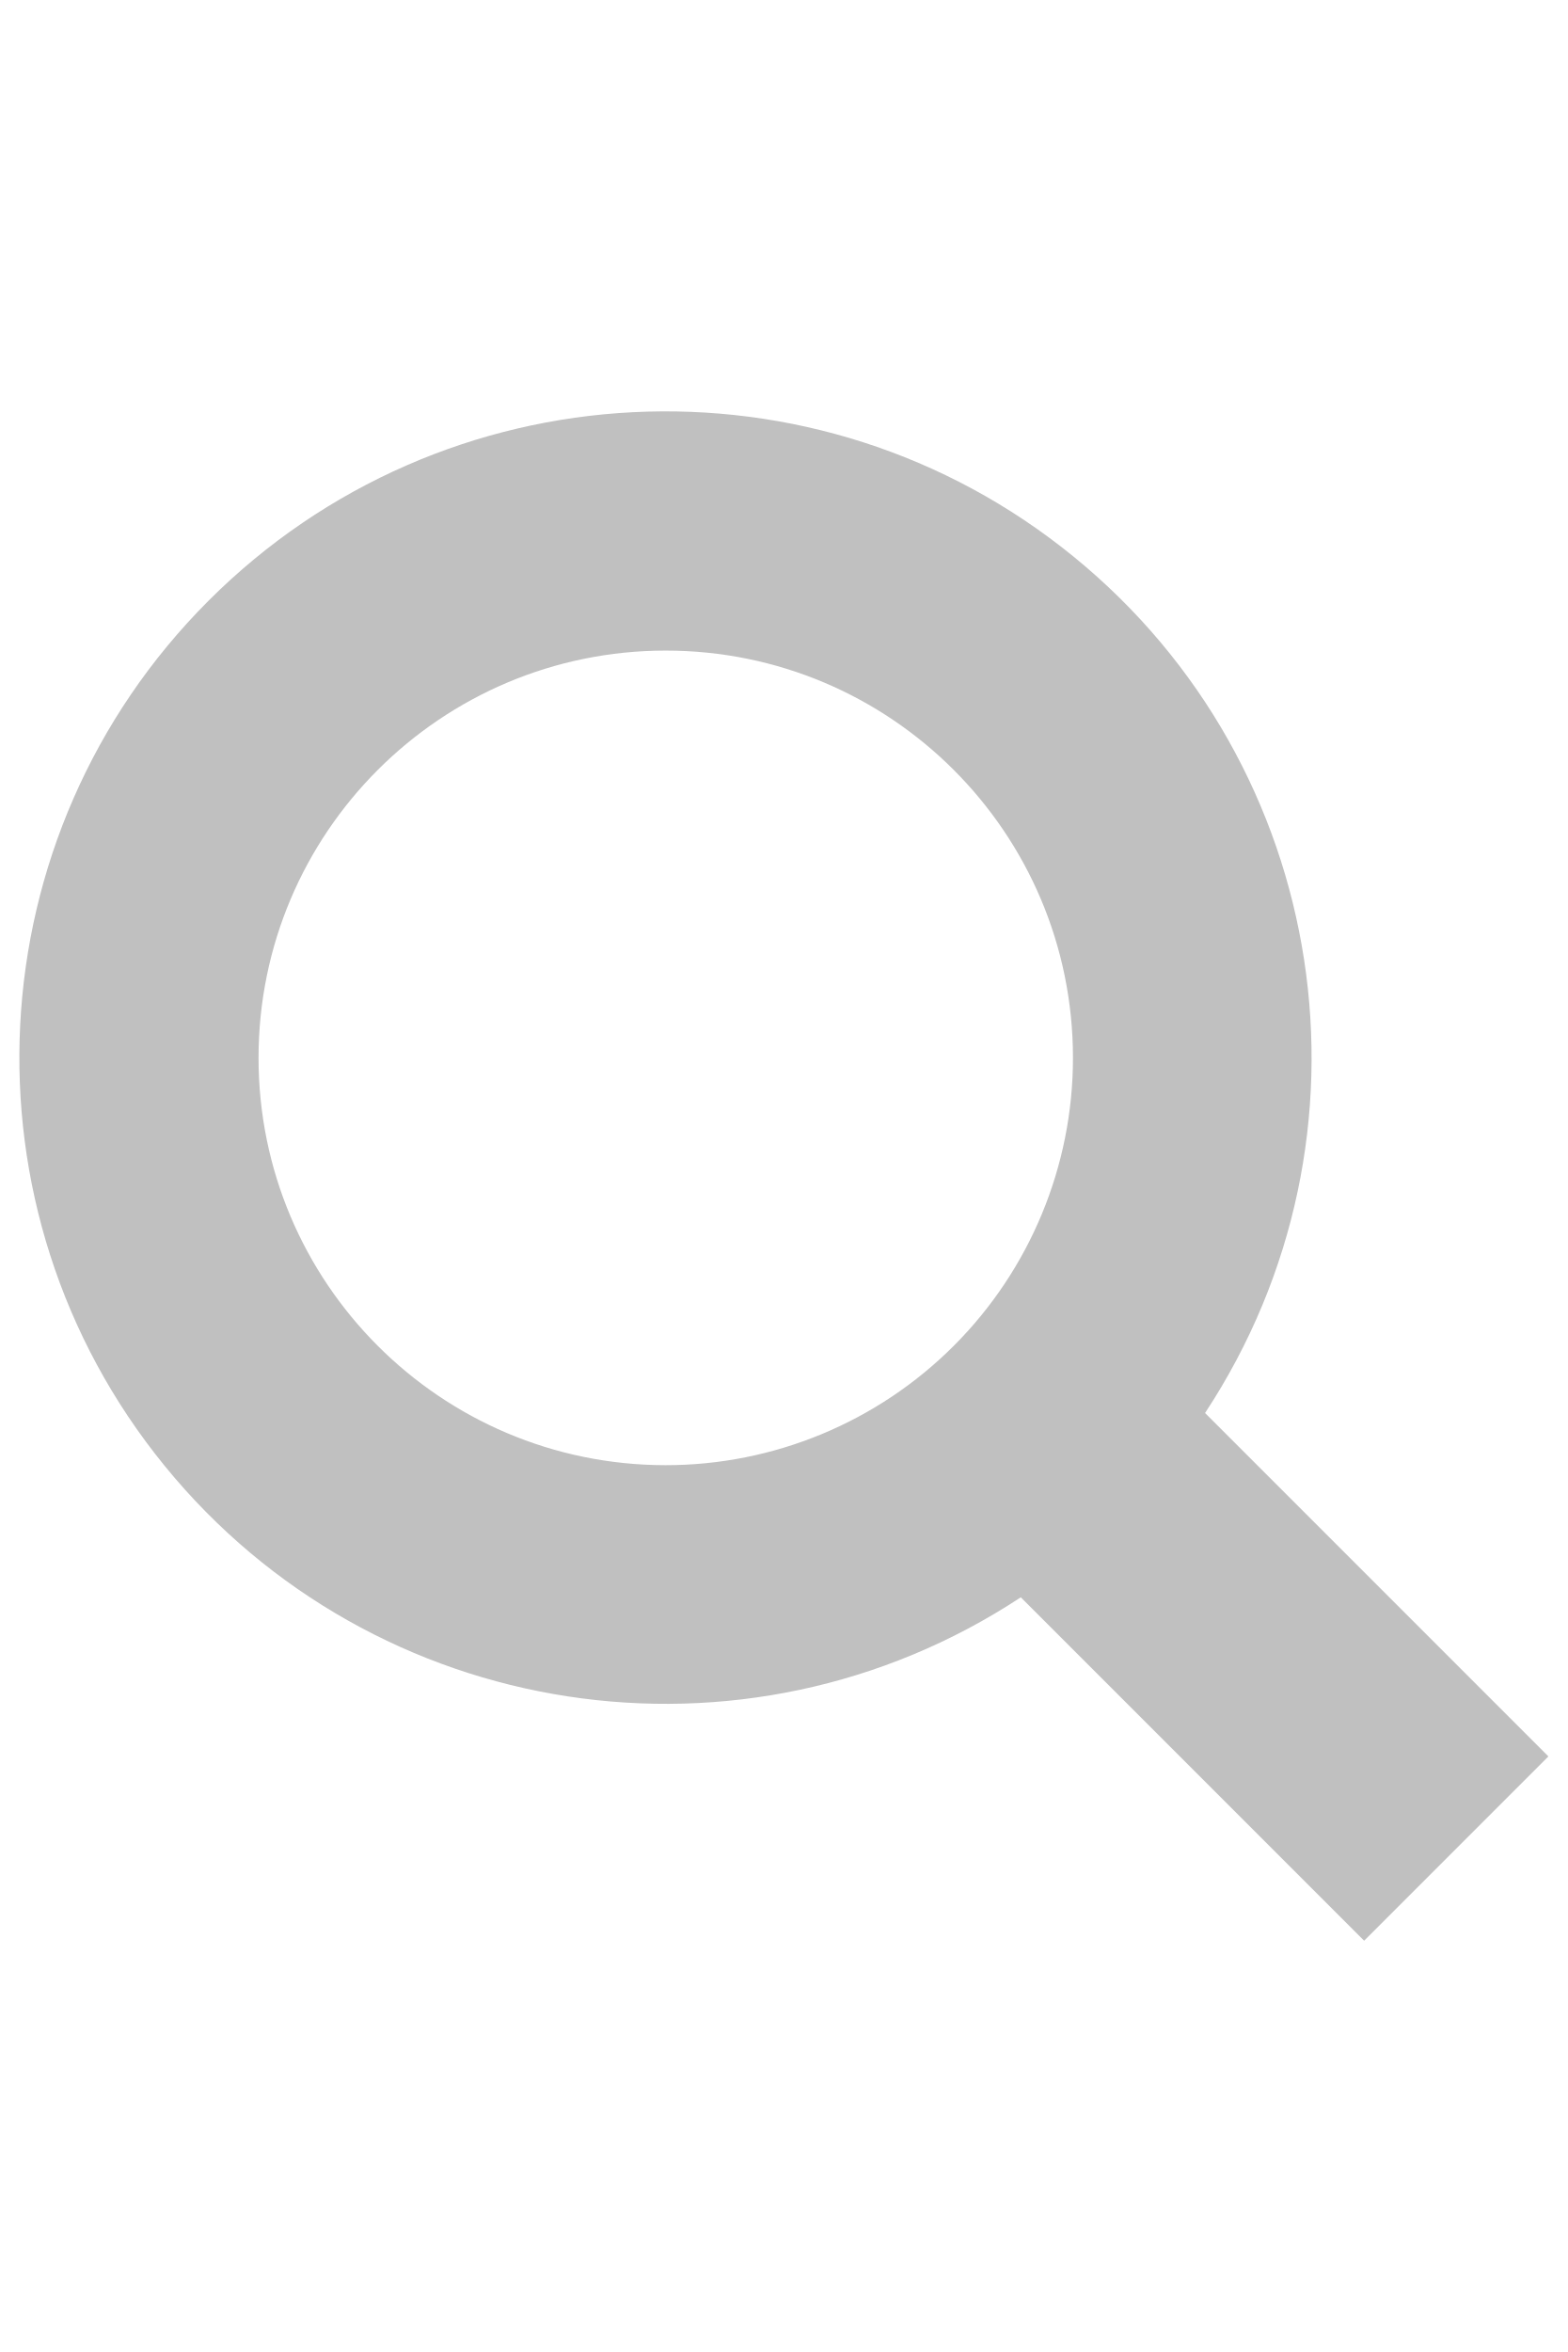
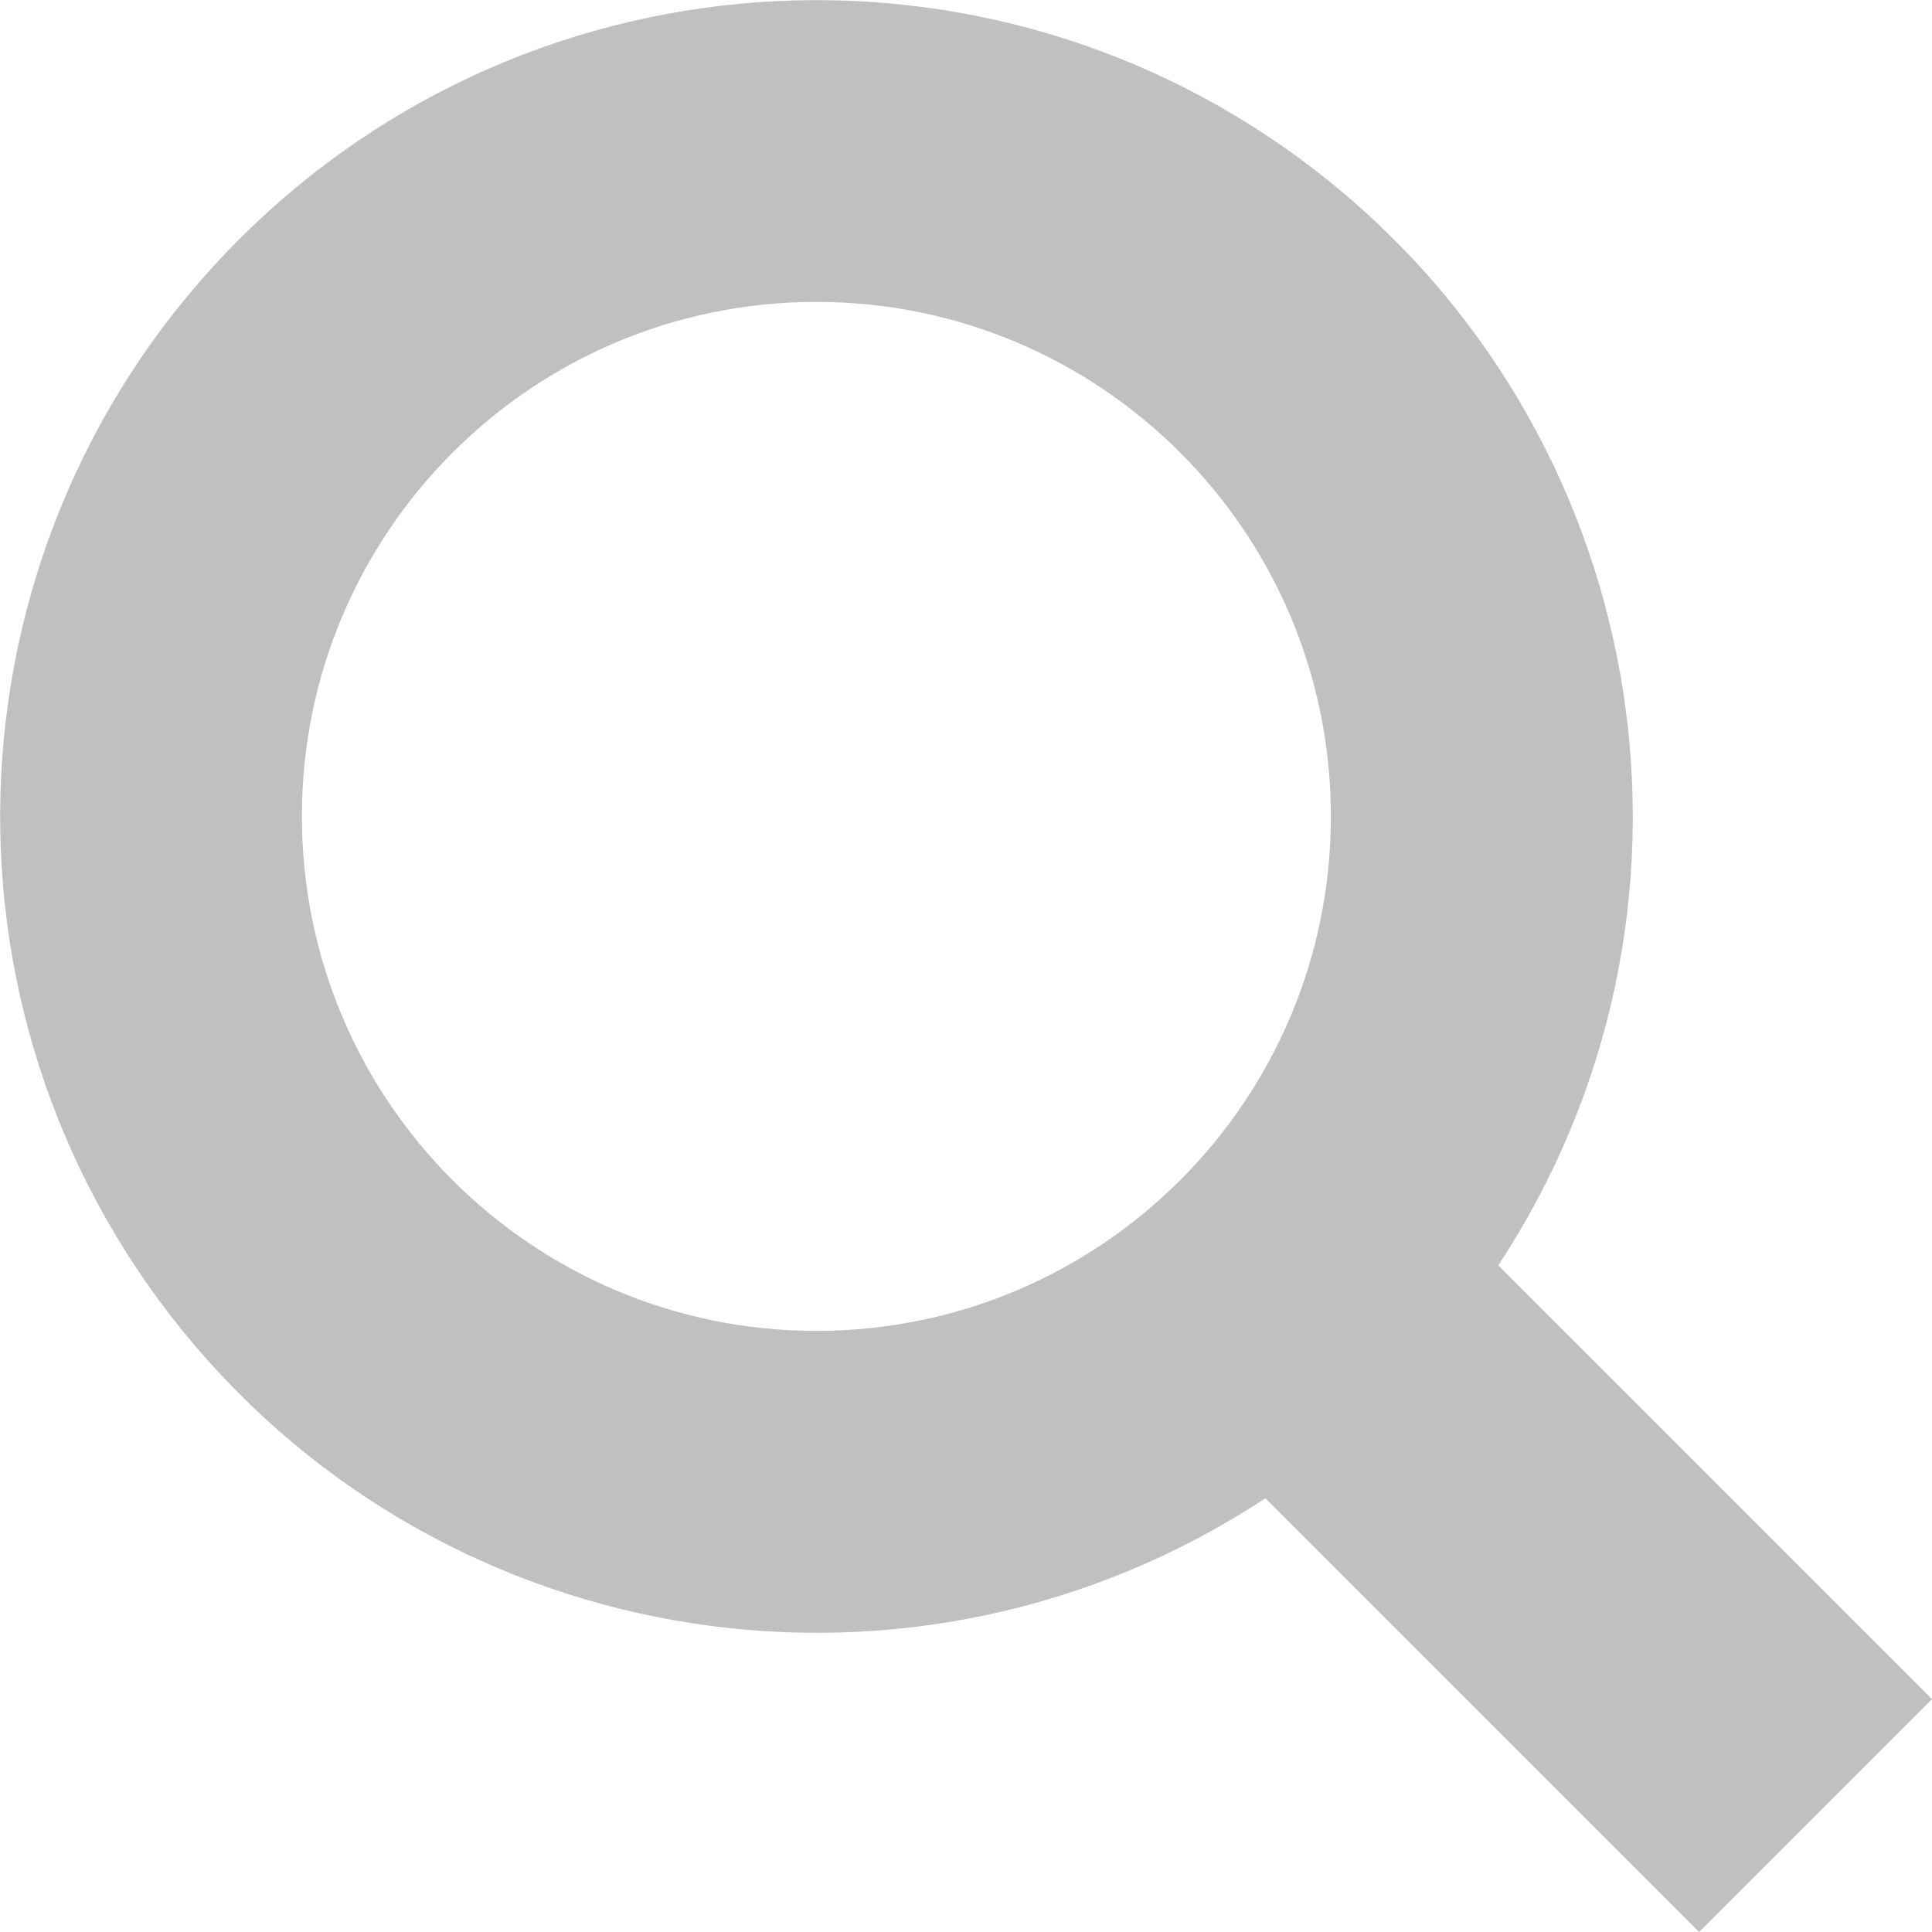
- <svg xmlns="http://www.w3.org/2000/svg" id="Layer_1" data-name="Layer 1" viewBox="0 0 244 366">
+ <svg xmlns="http://www.w3.org/2000/svg" id="Layer_1" data-name="Layer 1" viewBox="0 0 246 246">
  <defs>
    <style>.cls-1{fill:silver;}</style>
  </defs>
-   <path class="cls-1" d="M241,273.32l-53.44-53.44a100.56,100.56,0,1,0-28.68,28.68L212.32,302ZM103.57,228A63.38,63.38,0,1,1,167,164.57,63.38,63.38,0,0,1,103.57,228Z" />
+   <path class="cls-1" d="M246,216.35l-55.23-55.23a103.94,103.94,0,1,0-29.65,29.65L216.35,246ZM103.95,169.46a65.51,65.51,0,1,1,65.51-65.51A65.51,65.51,0,0,1,103.95,169.46Z" />
</svg>
